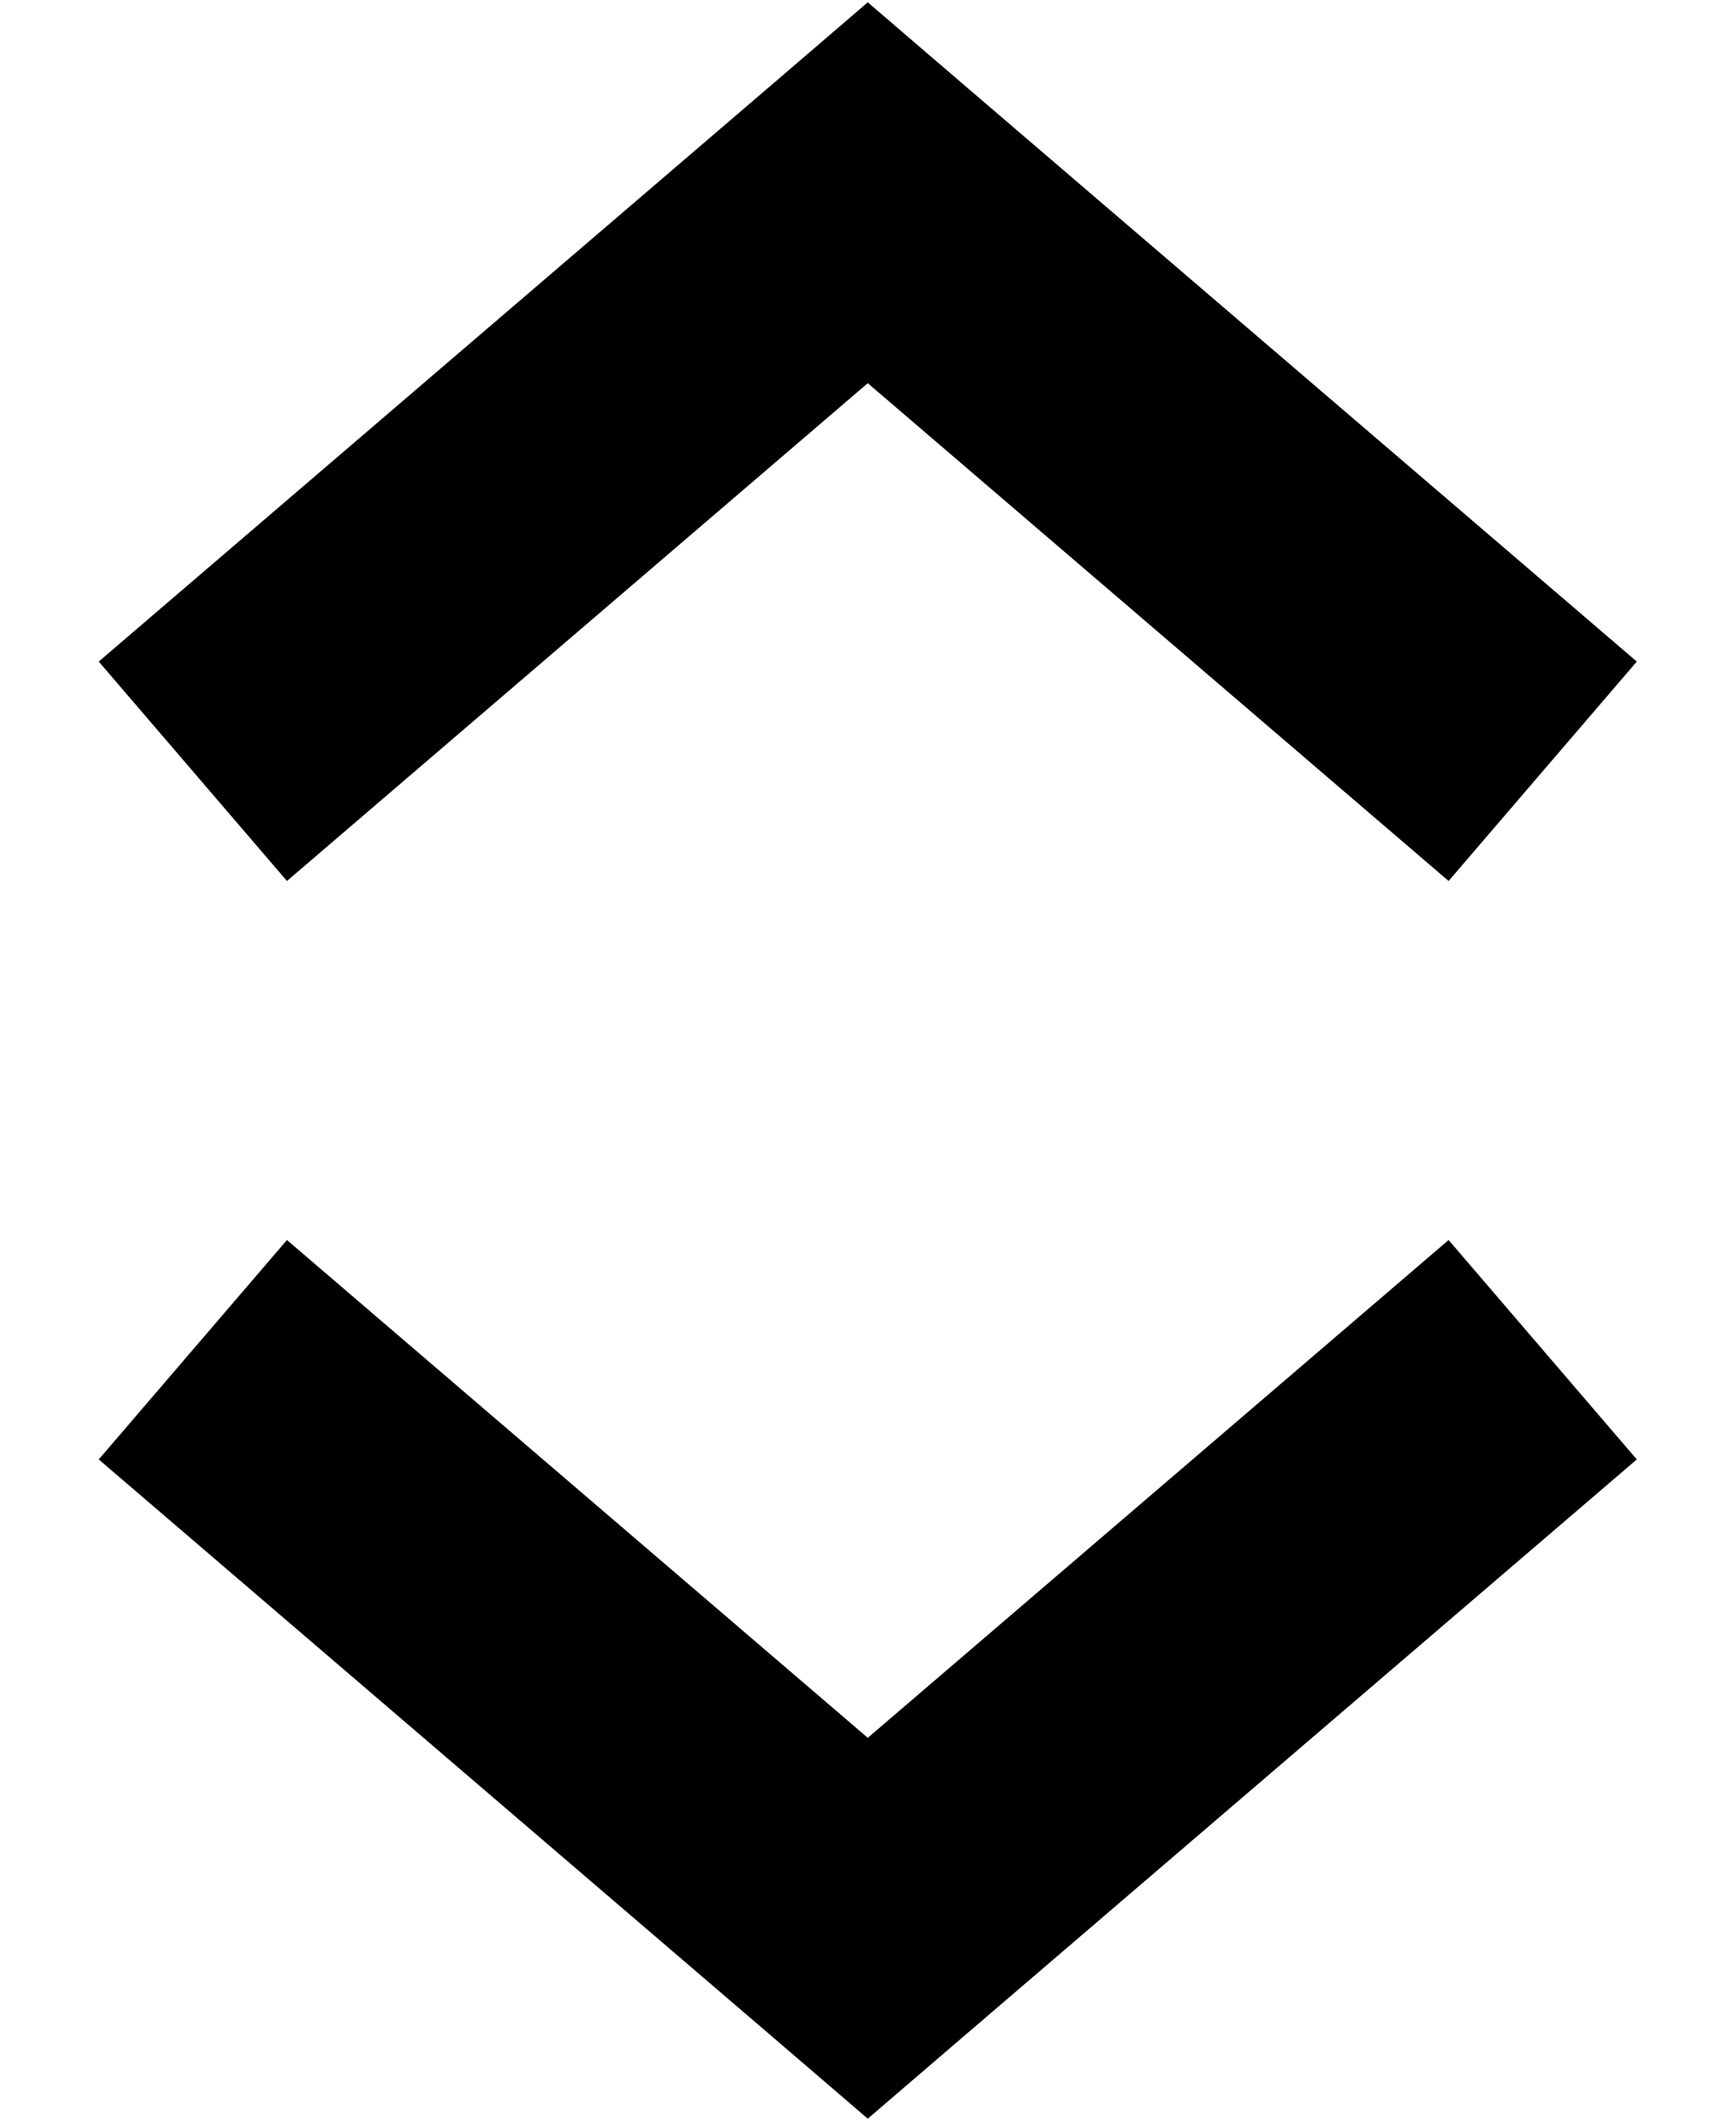
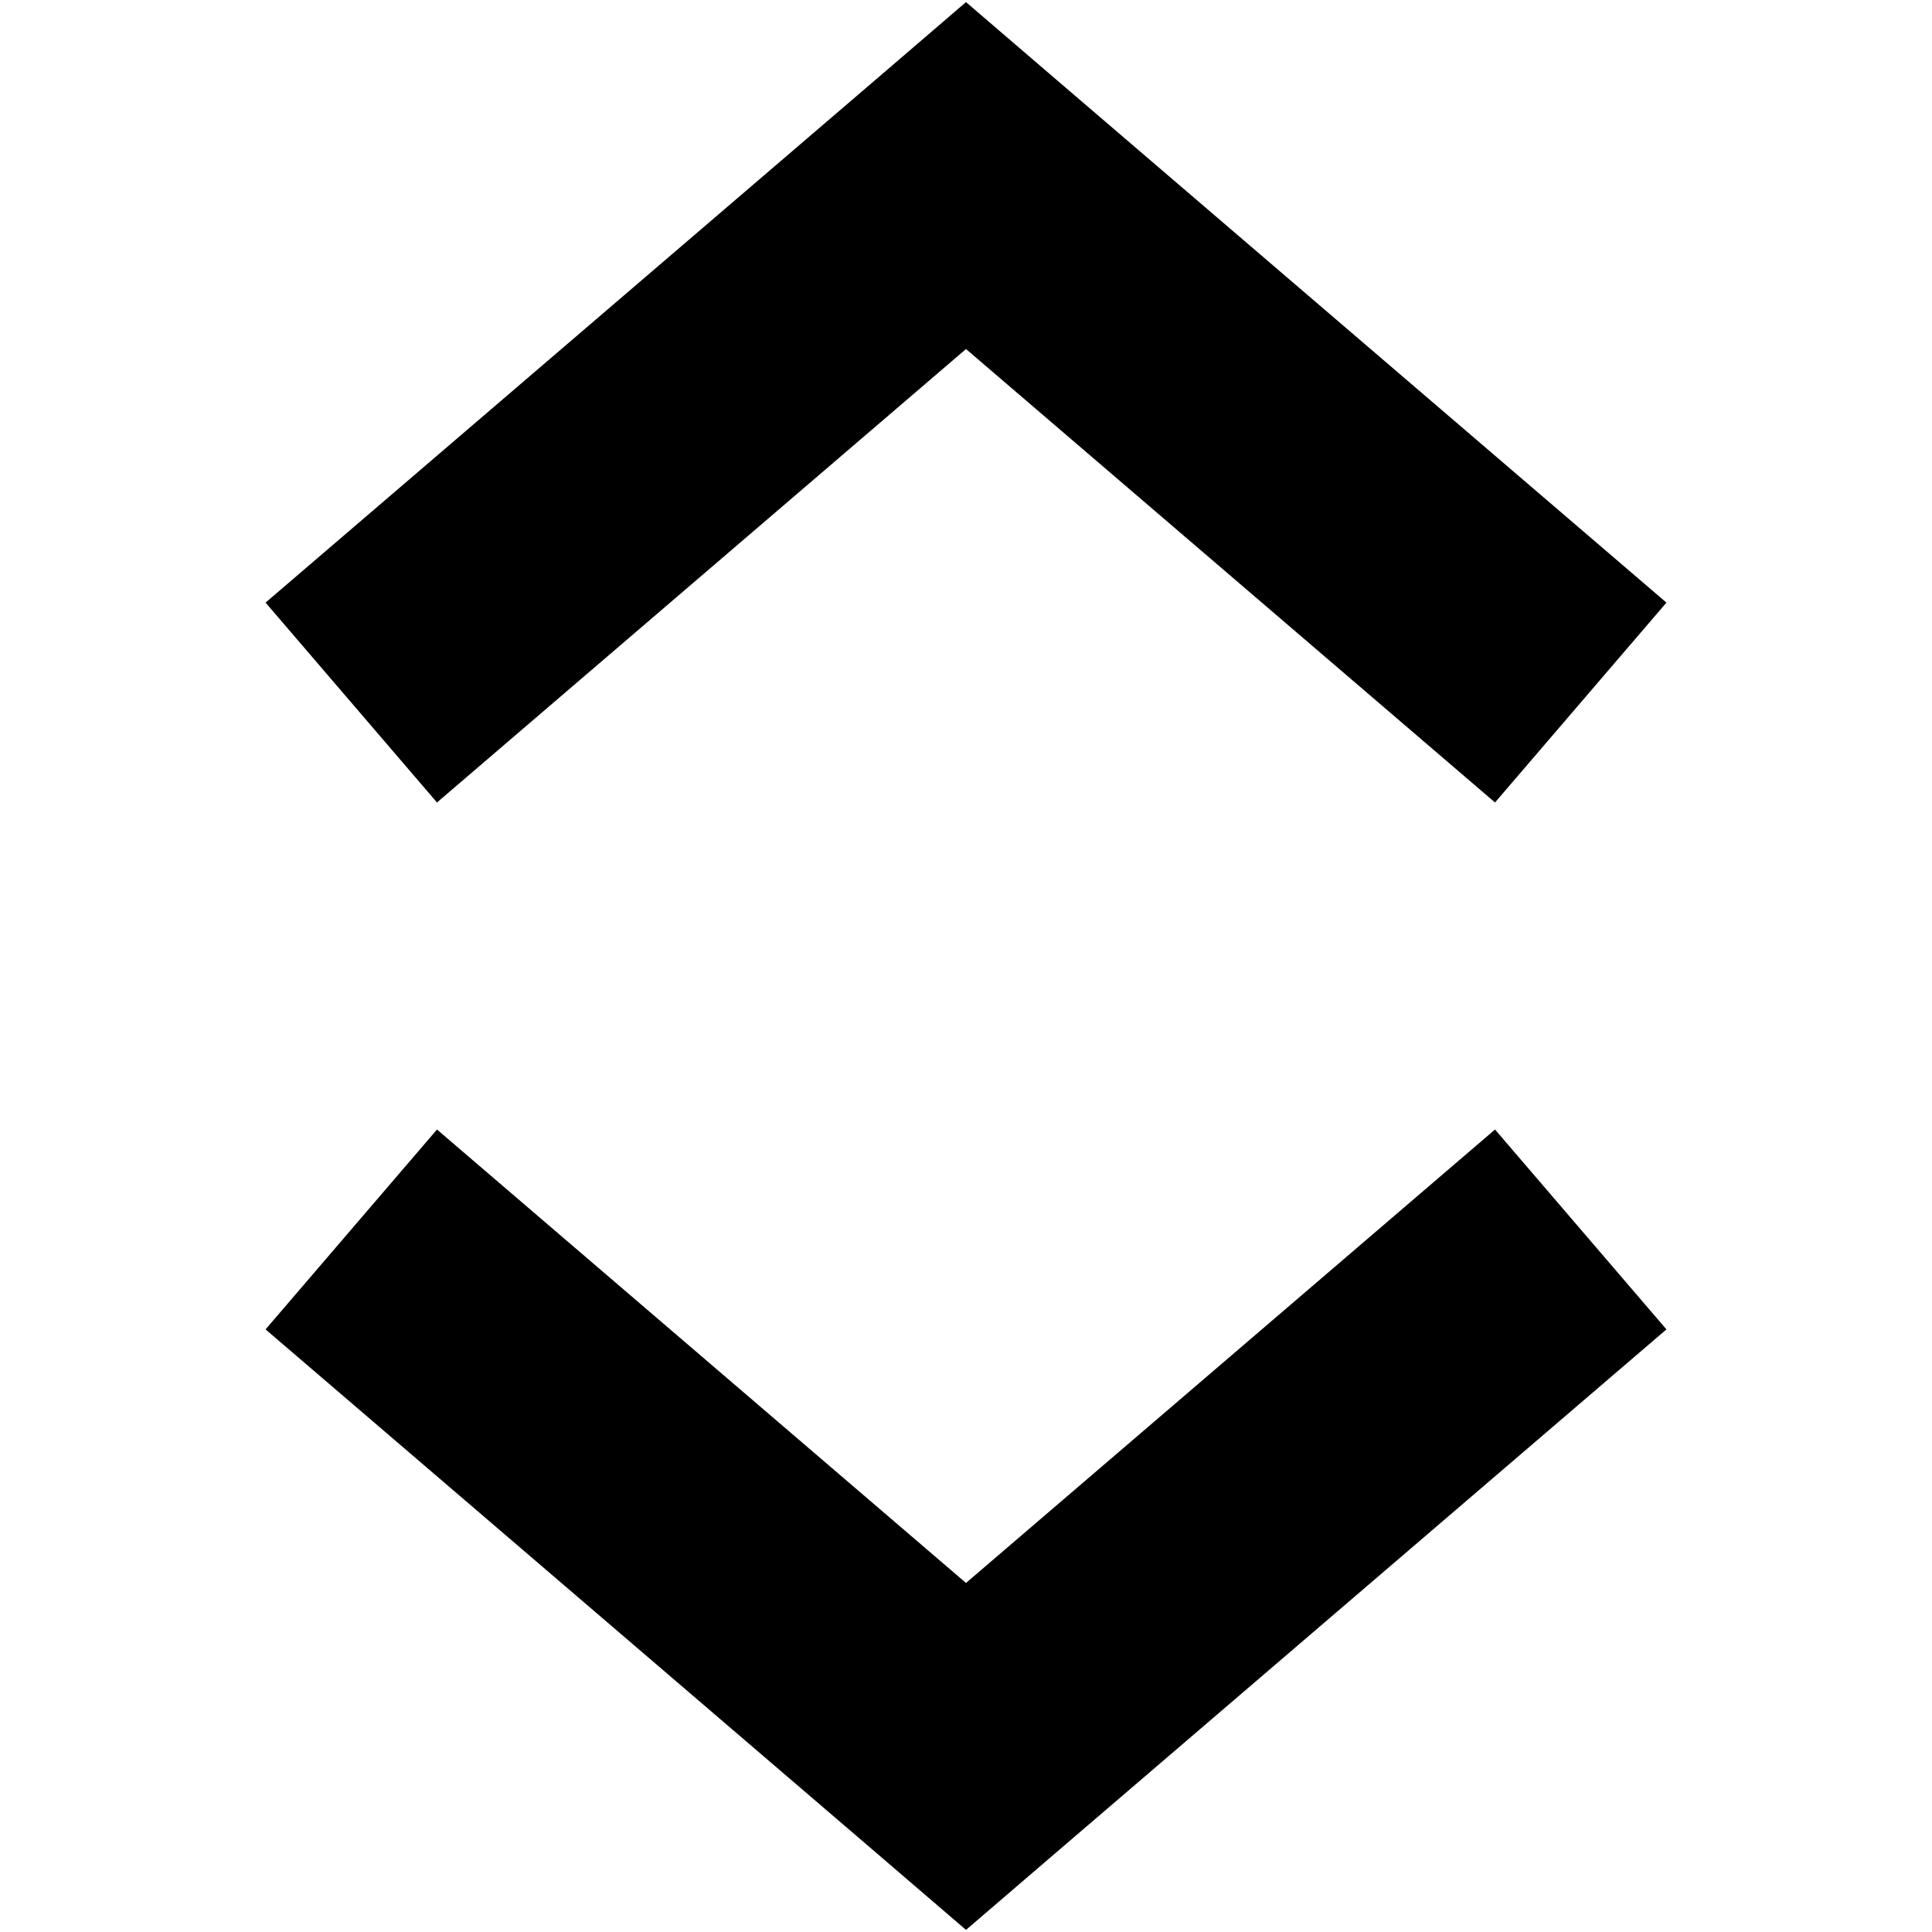
- <svg viewBox="-1 -1 9 11" class="expand" style="width: 100%; height: 100%; display: block; fill: inherit; flex-shrink: 0; backface-visibility: hidden;">
+ <svg viewBox="-1 -1 9 11" class="expand" style="width: 16px; height: 16px;">
  <path id="path0_stroke" d="M 3.5 0L 3.988 -0.569L 3.5 -0.988L 3.012 -0.569L 3.5 0ZM 3.5 9L 3.012 9.569L 3.5 9.988L 3.988 9.569L 3.5 9ZM 0.488 3.569L 3.988 0.569L 3.012 -0.569L -0.488 2.431L 0.488 3.569ZM 3.012 0.569L 6.512 3.569L 7.488 2.431L 3.988 -0.569L 3.012 0.569ZM -0.488 6.569L 3.012 9.569L 3.988 8.431L 0.488 5.431L -0.488 6.569ZM 3.988 9.569L 7.488 6.569L 6.512 5.431L 3.012 8.431L 3.988 9.569Z" />
</svg>
